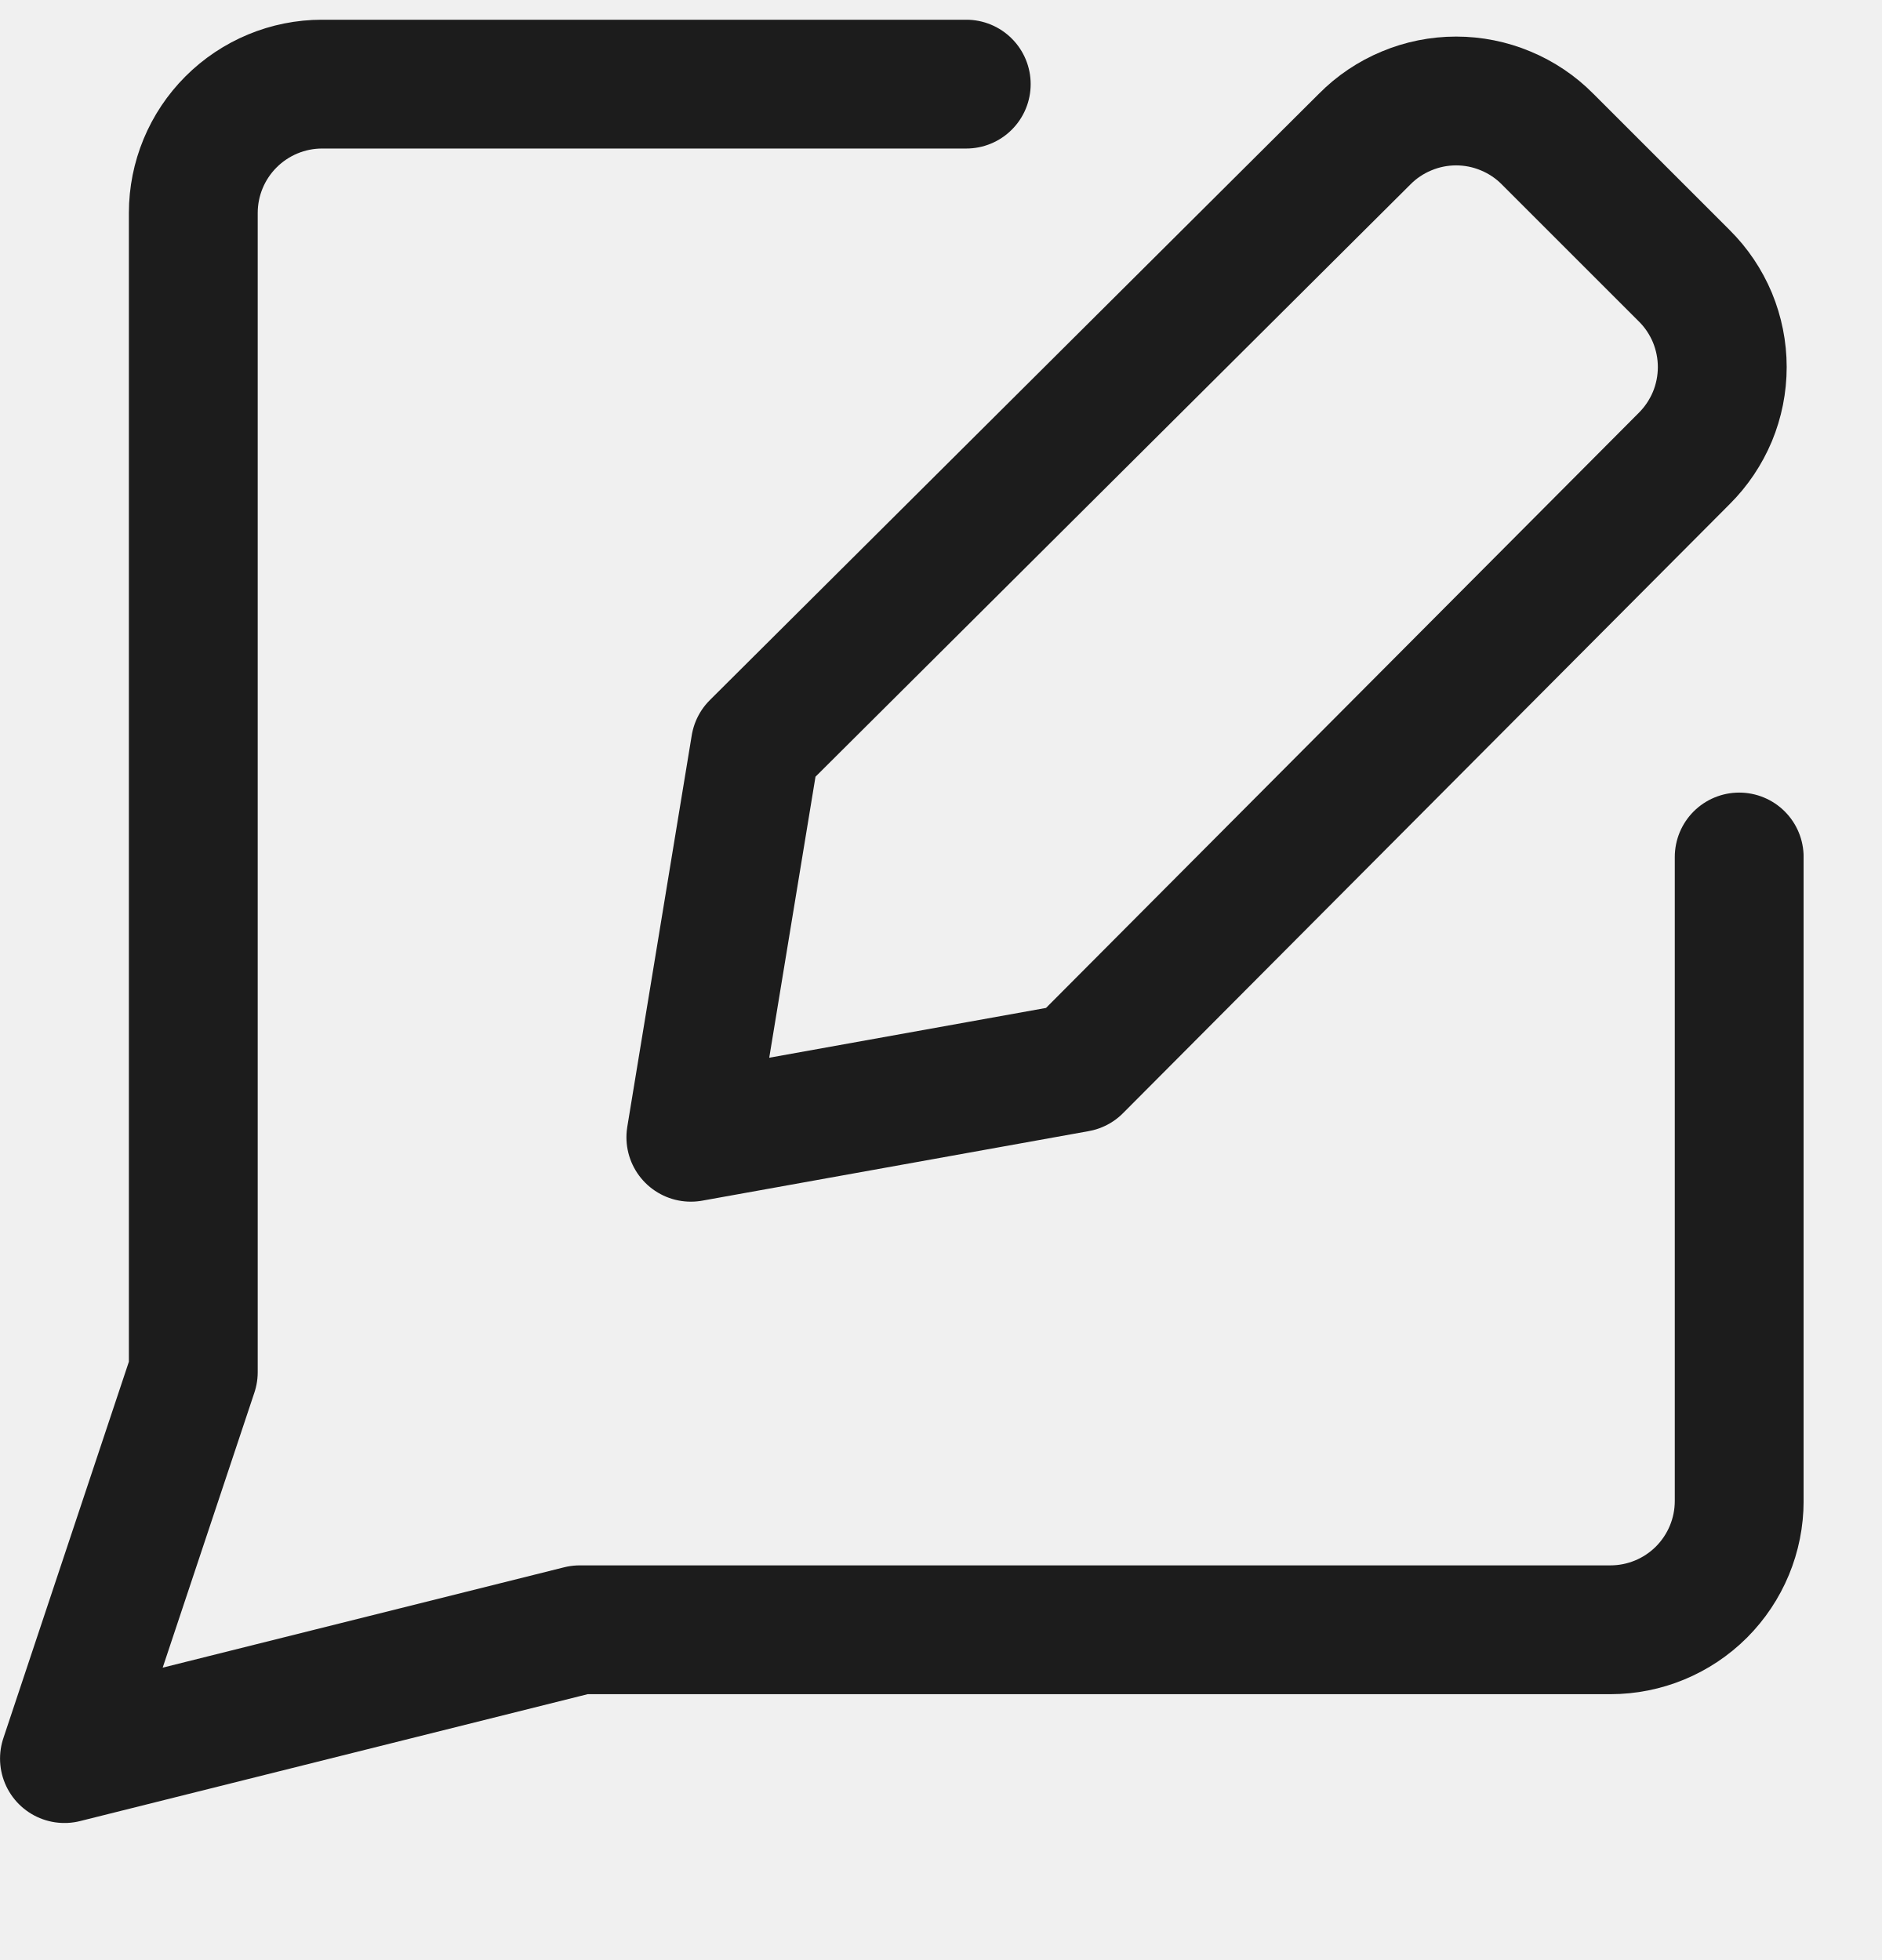
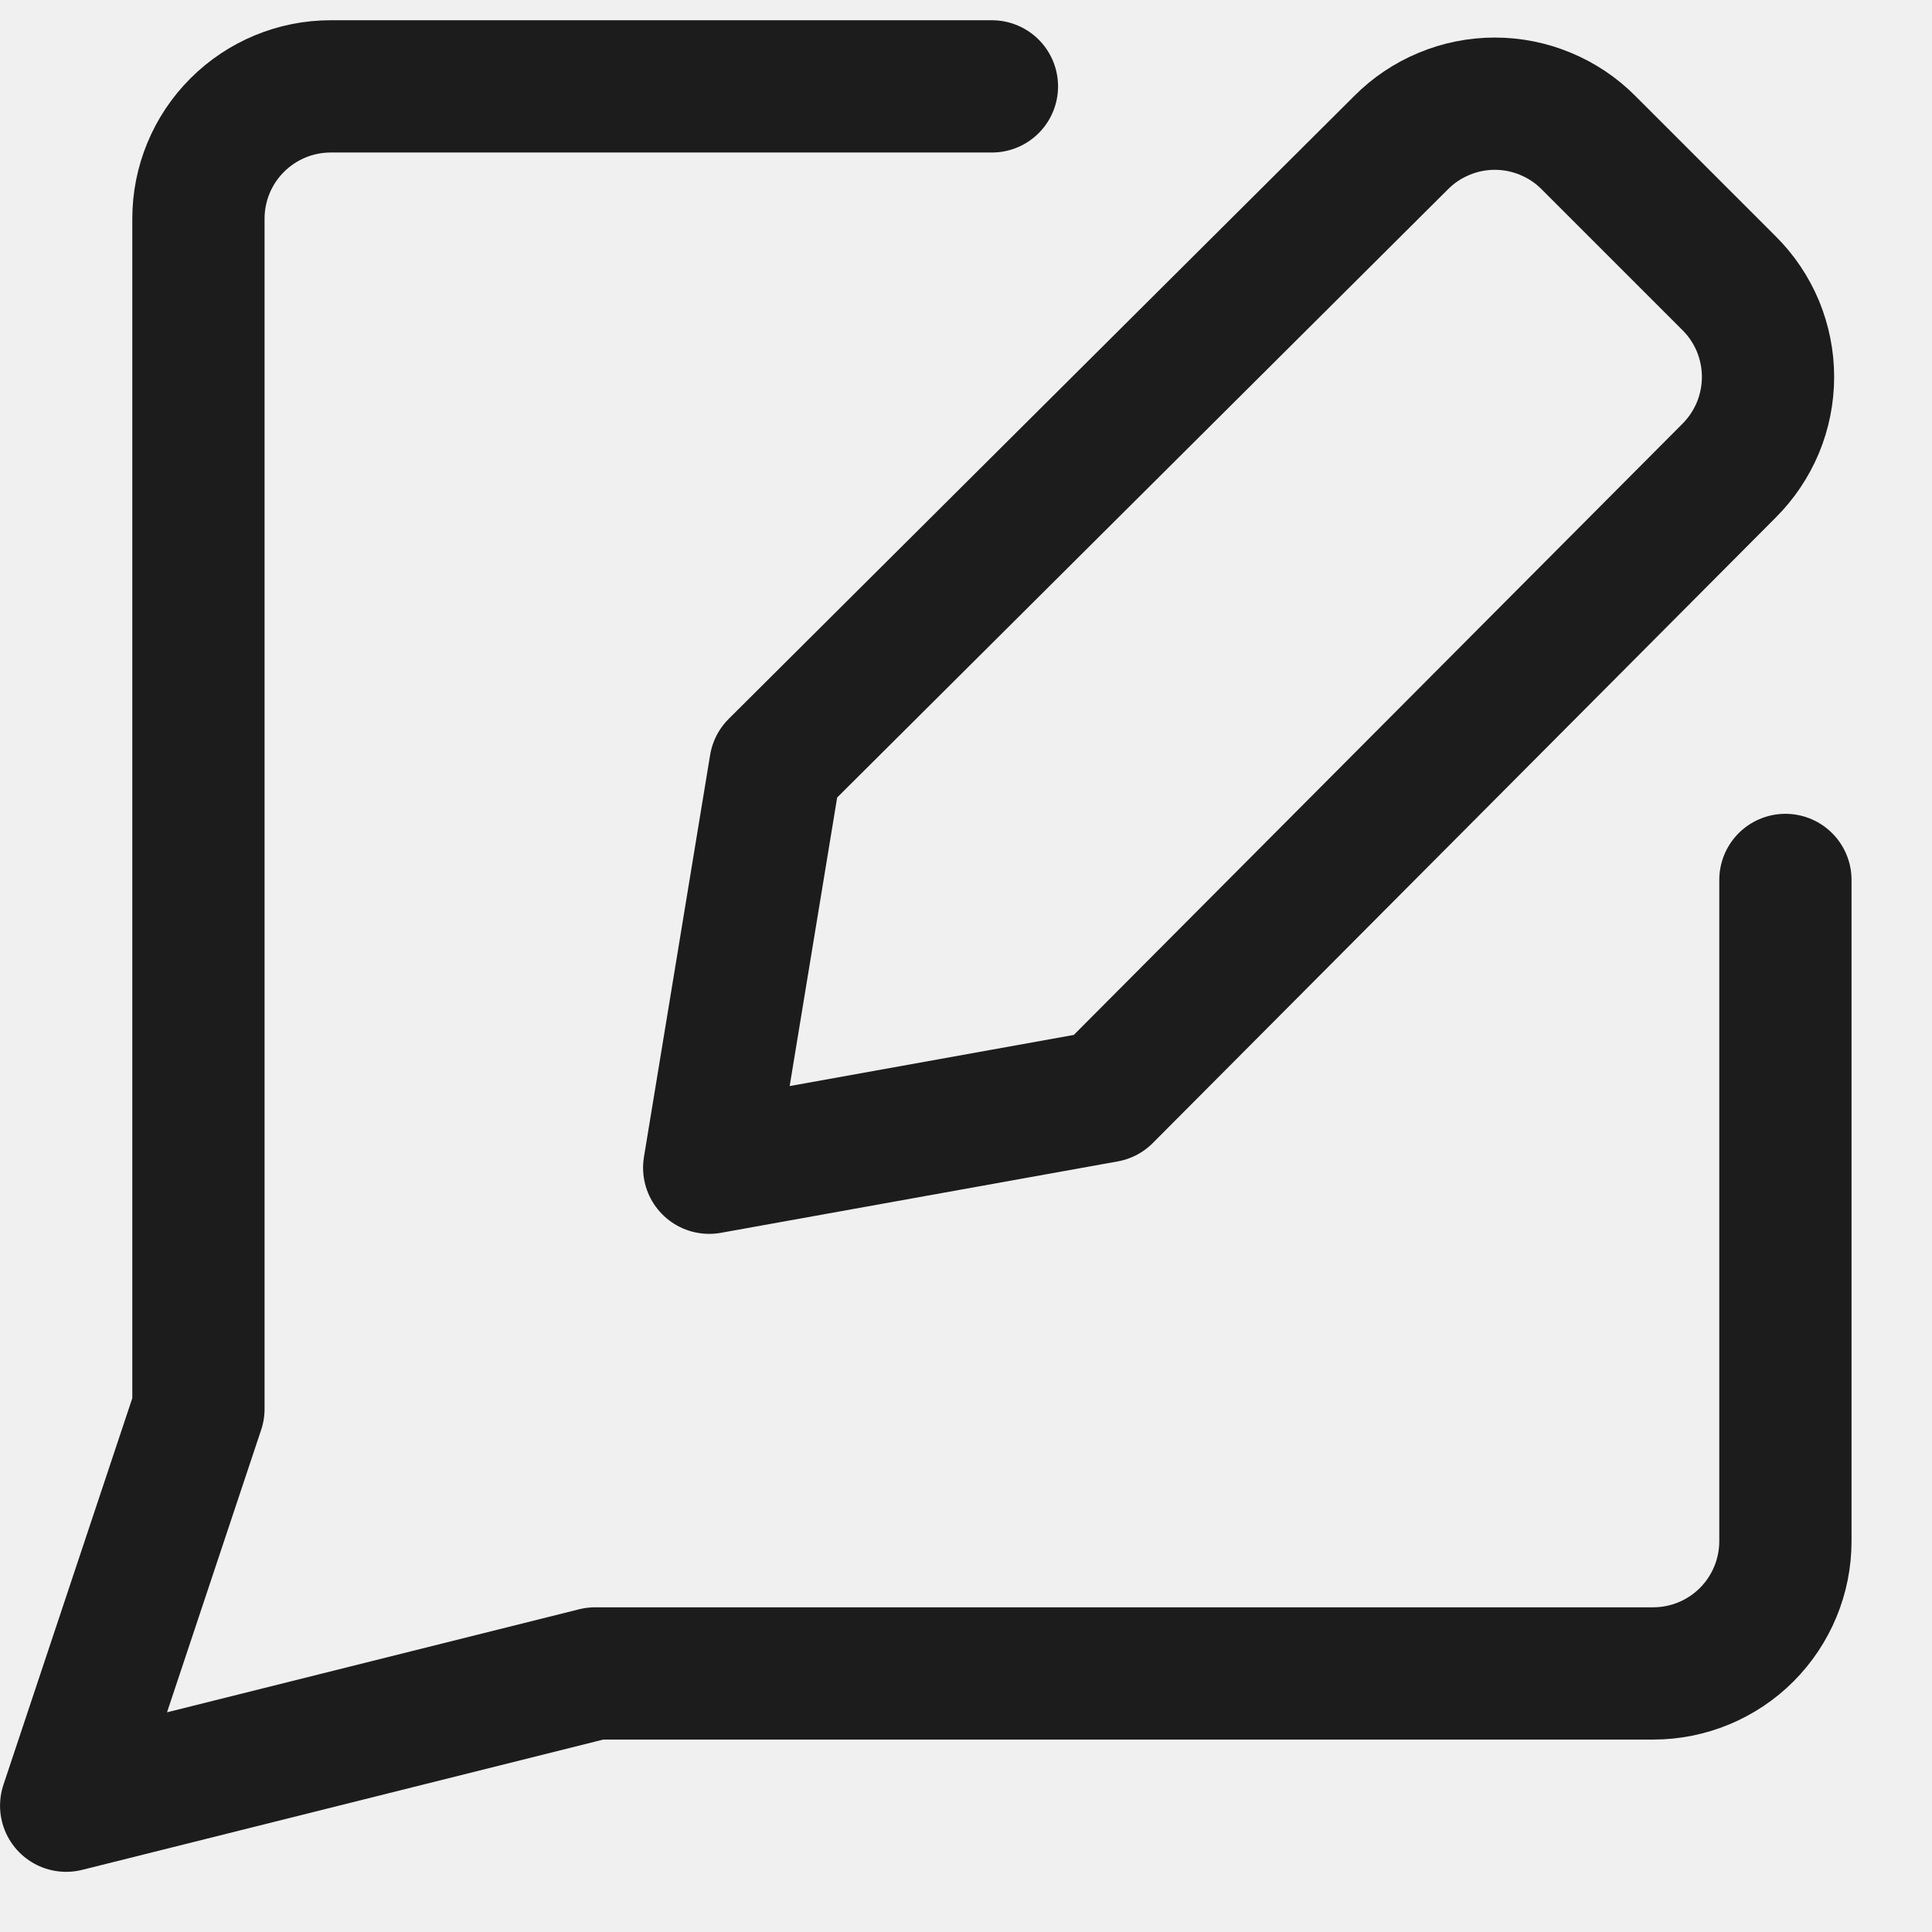
- <svg xmlns="http://www.w3.org/2000/svg" width="24" height="25" viewBox="0 0 24 25" fill="none">
+ <svg xmlns="http://www.w3.org/2000/svg" width="24" height="24" viewBox="0 0 24 24" fill="none">
  <g clip-path="url(#clip0_160_717)">
    <path d="M12.322 1.073H4.107C3.672 1.073 3.254 1.247 2.946 1.555C2.638 1.863 2.465 2.281 2.465 2.716V17.502L0.822 22.431L7.393 20.788H20.536C20.972 20.788 21.39 20.615 21.698 20.307C22.006 19.998 22.179 19.581 22.179 19.145V10.931" stroke="#1C1C1C" stroke-width="1.643" stroke-linecap="round" stroke-linejoin="round" />
    <path d="M13.739 13.619L8.81 14.506L9.632 9.512L17.403 1.774C17.555 1.62 17.737 1.498 17.937 1.415C18.137 1.331 18.352 1.288 18.569 1.288C18.786 1.288 19.001 1.331 19.201 1.415C19.401 1.498 19.583 1.62 19.735 1.774L21.477 3.516C21.631 3.668 21.753 3.85 21.837 4.05C21.92 4.251 21.963 4.465 21.963 4.682C21.963 4.899 21.92 5.114 21.837 5.314C21.753 5.514 21.631 5.696 21.477 5.849L13.739 13.619Z" stroke="#1C1C1C" stroke-width="1.643" stroke-linecap="round" stroke-linejoin="round" />
  </g>
  <defs>
    <clipPath id="clip0_160_717">
      <rect width="23" height="23" fill="white" transform="translate(0 0.251831)" />
    </clipPath>
  </defs>
</svg>
